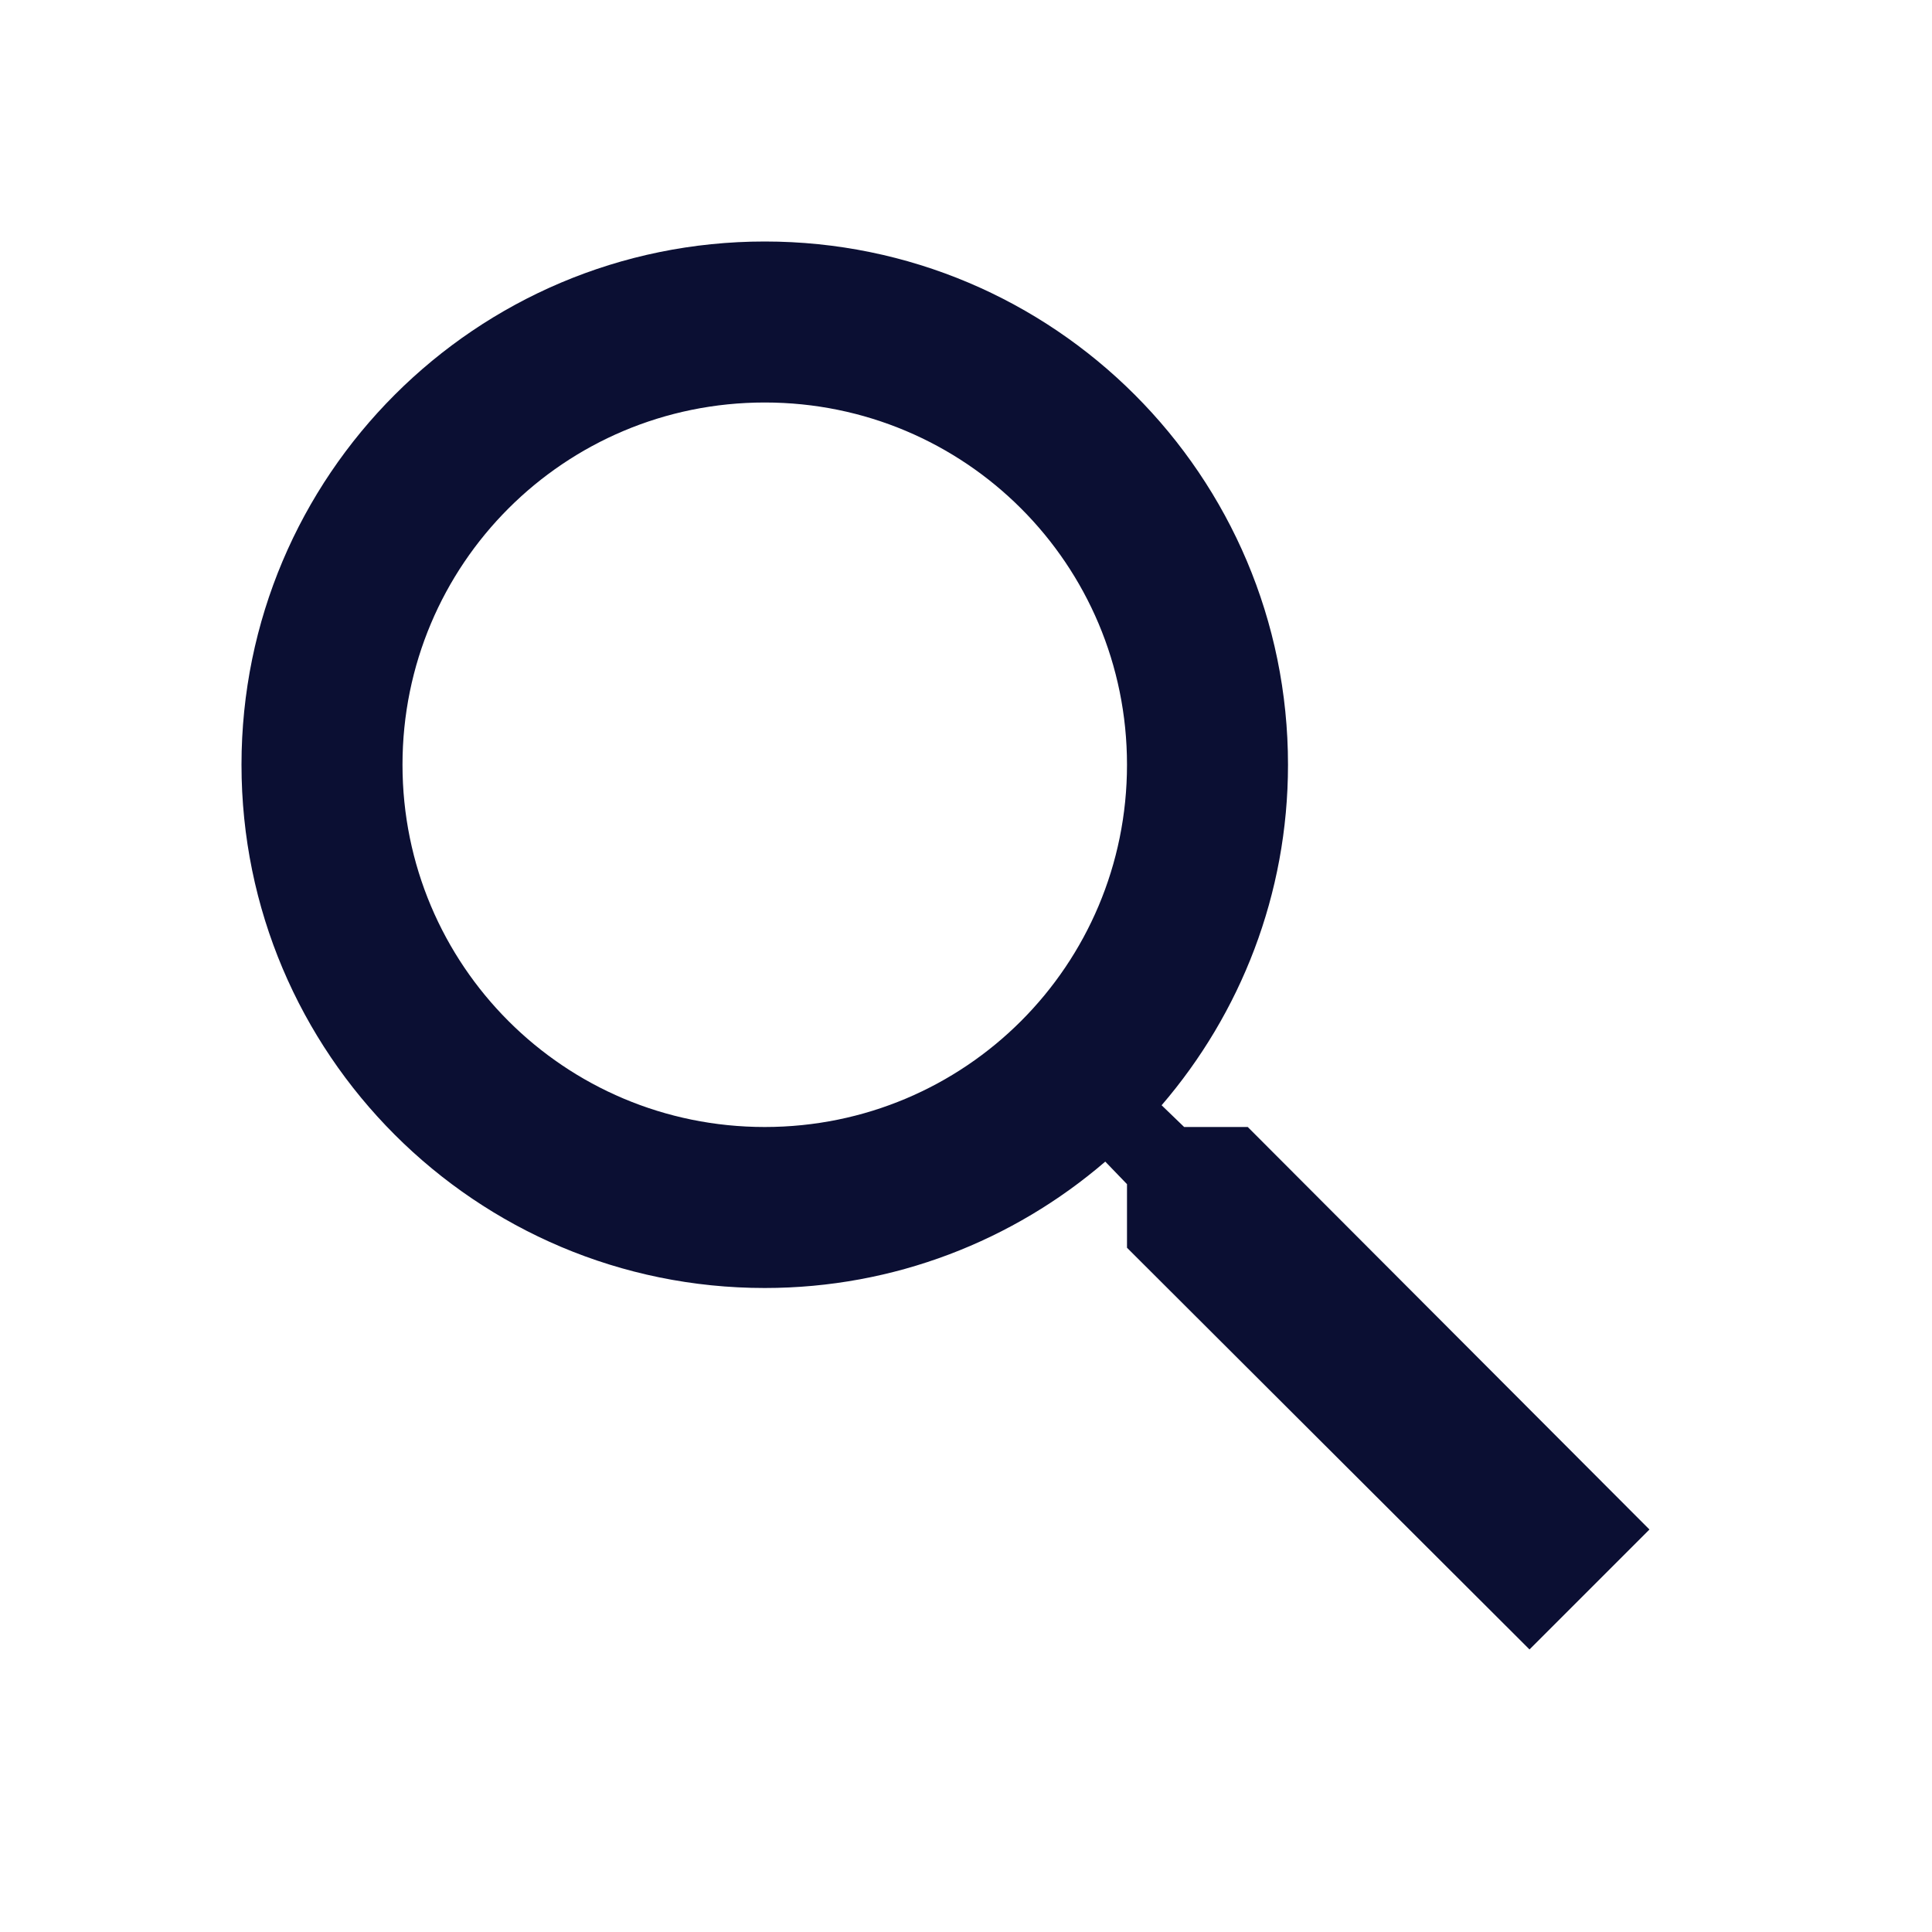
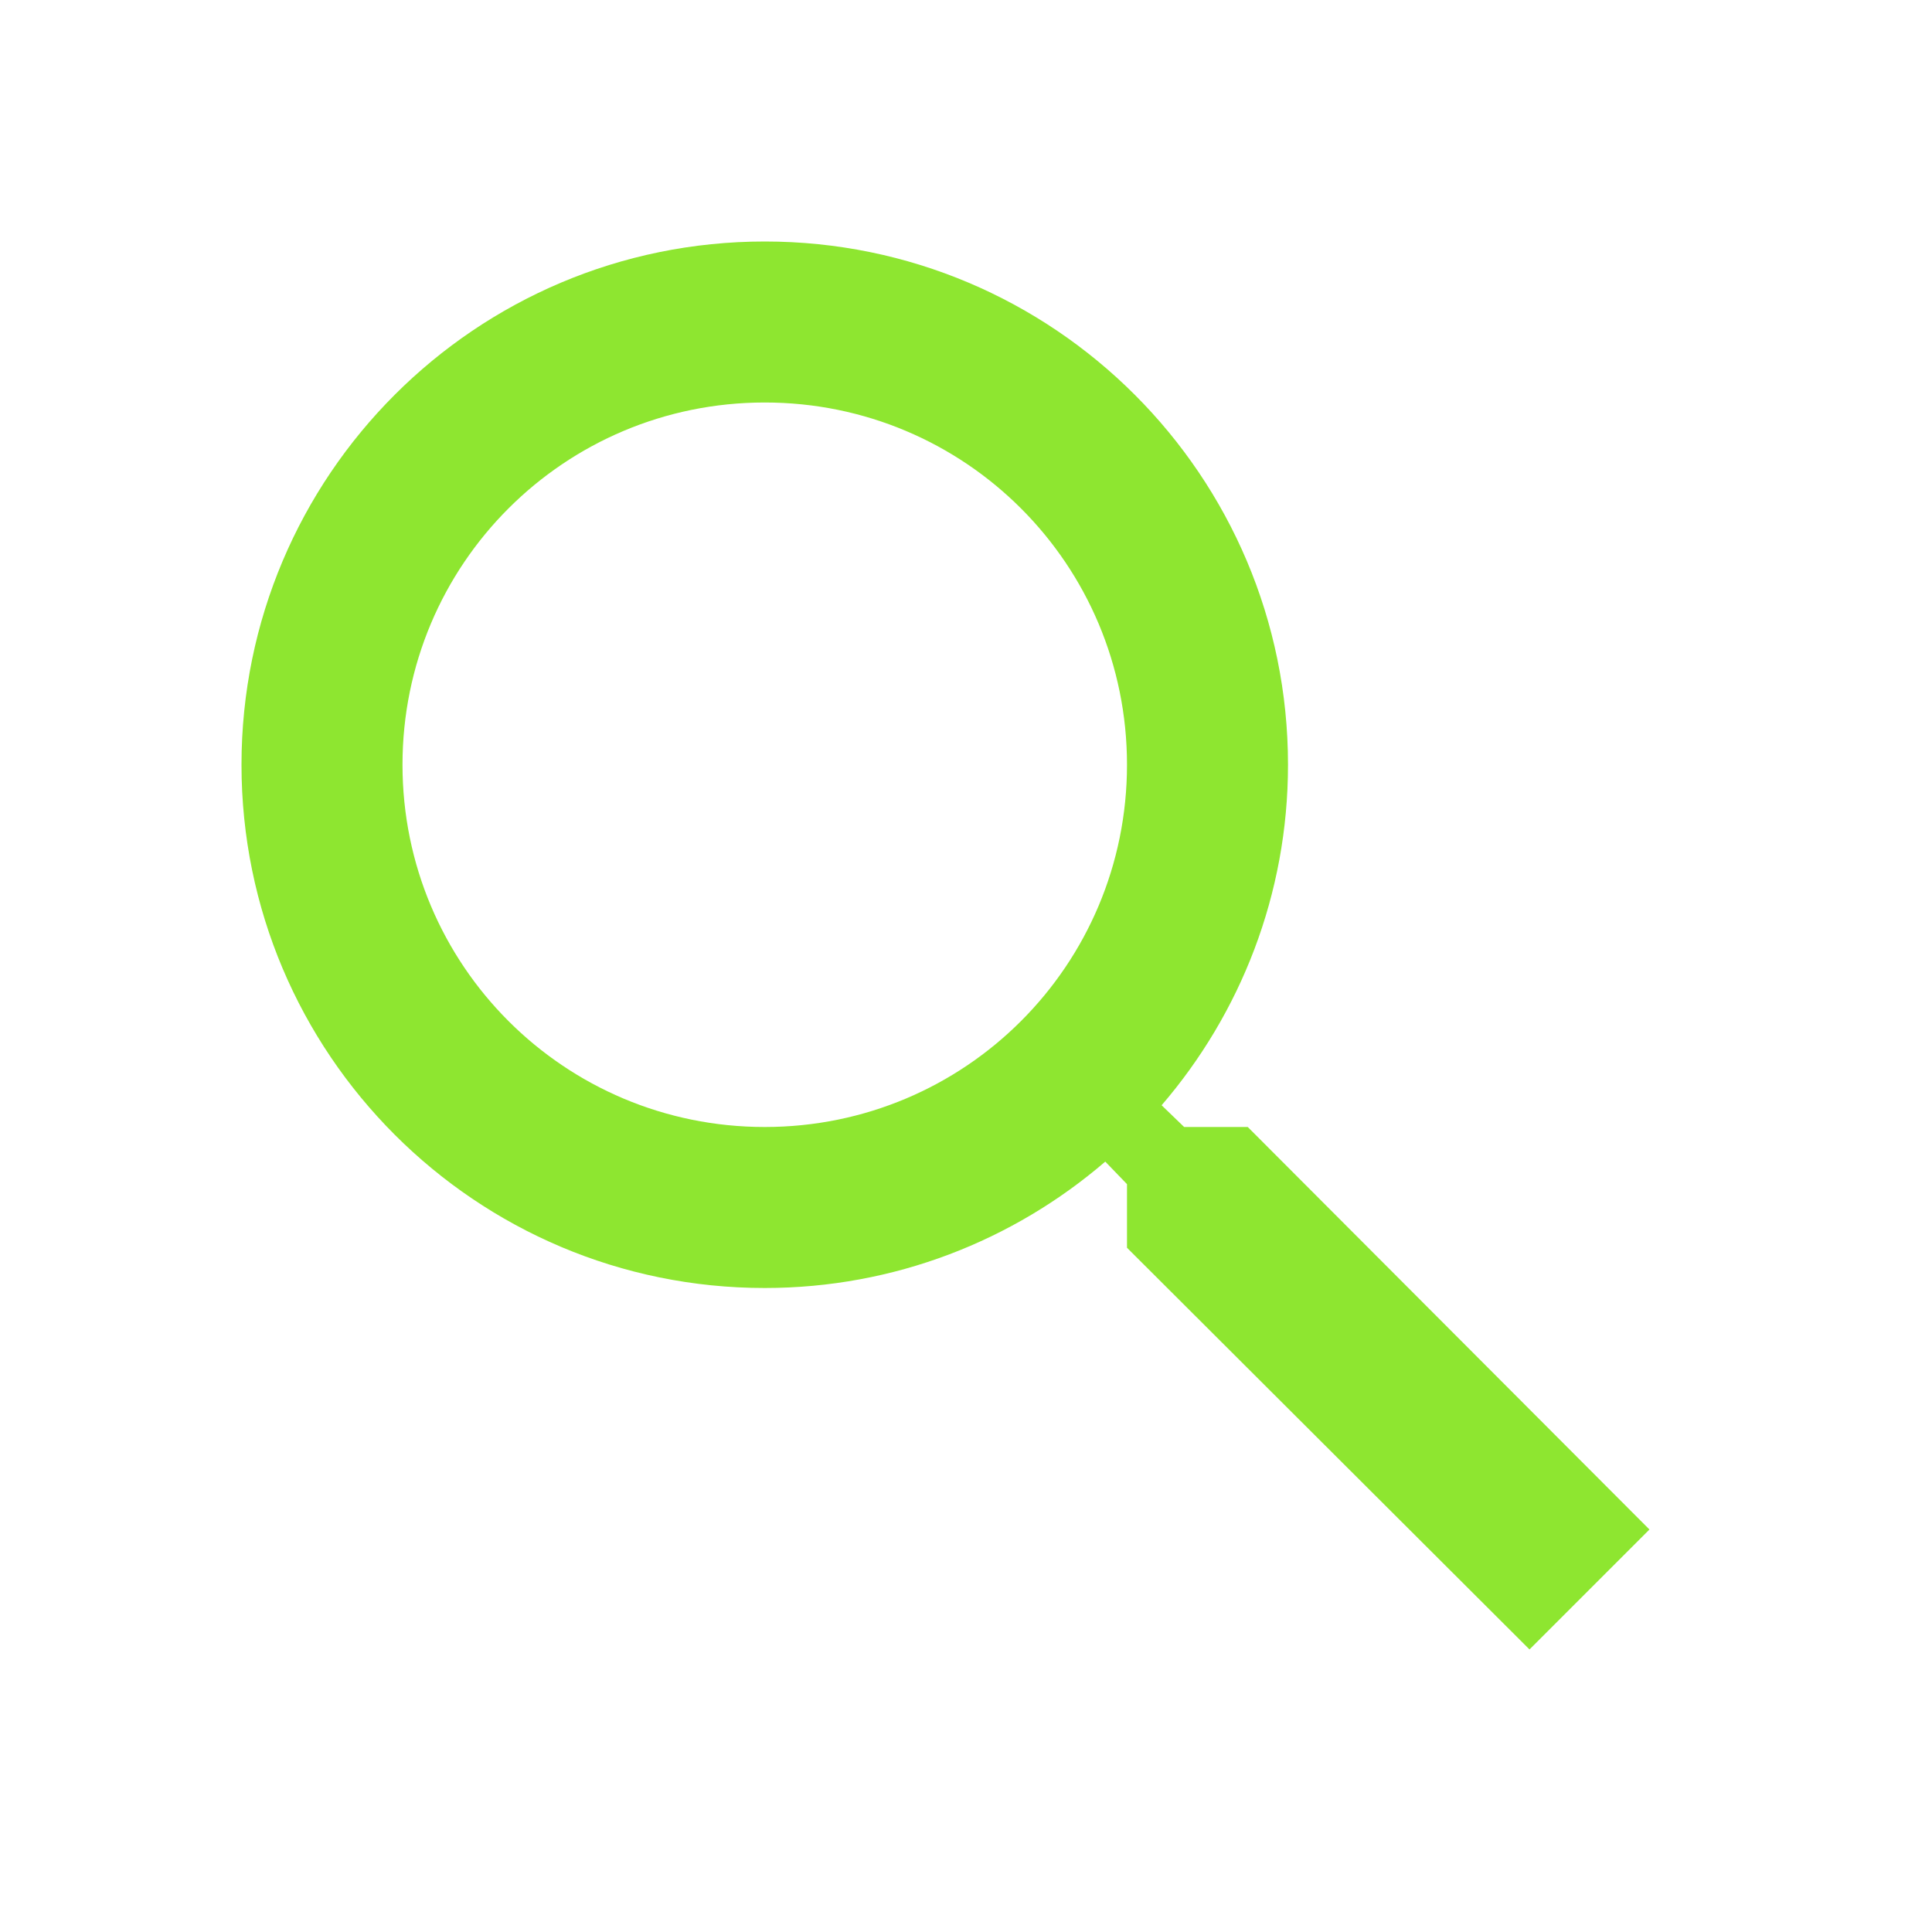
<svg xmlns="http://www.w3.org/2000/svg" width="24" height="24" viewBox="0 0 24 24">
-   <path d="M15.5 14h-.79l-.28-.27C15.41 12.59 16 11.11 16 9.5 16 5.91 13.09 3 9.5 3S3 5.91 3 9.5 5.91 16 9.5 16c1.61 0 3.09-.59 4.23-1.57l.27.28v.79l5 4.99L20.49 19l-4.99-5zm-6 0C7.01 14 5 11.99 5 9.5S7.01 5 9.5 5 14 7.01 14 9.5 11.99 14 9.5 14z" fill="#0b0f33" />
+   <path d="M15.5 14h-.79l-.28-.27C15.41 12.59 16 11.11 16 9.5 16 5.91 13.09 3 9.5 3S3 5.91 3 9.5 5.91 16 9.5 16c1.61 0 3.09-.59 4.23-1.57l.27.28v.79l5 4.99L20.49 19l-4.99-5zm-6 0C7.01 14 5 11.99 5 9.5S7.01 5 9.5 5 14 7.01 14 9.5 11.99 14 9.5 14z" fill="#8ee630" />
  <path d="M0 0h24v24H0z" fill="none" />
</svg>
